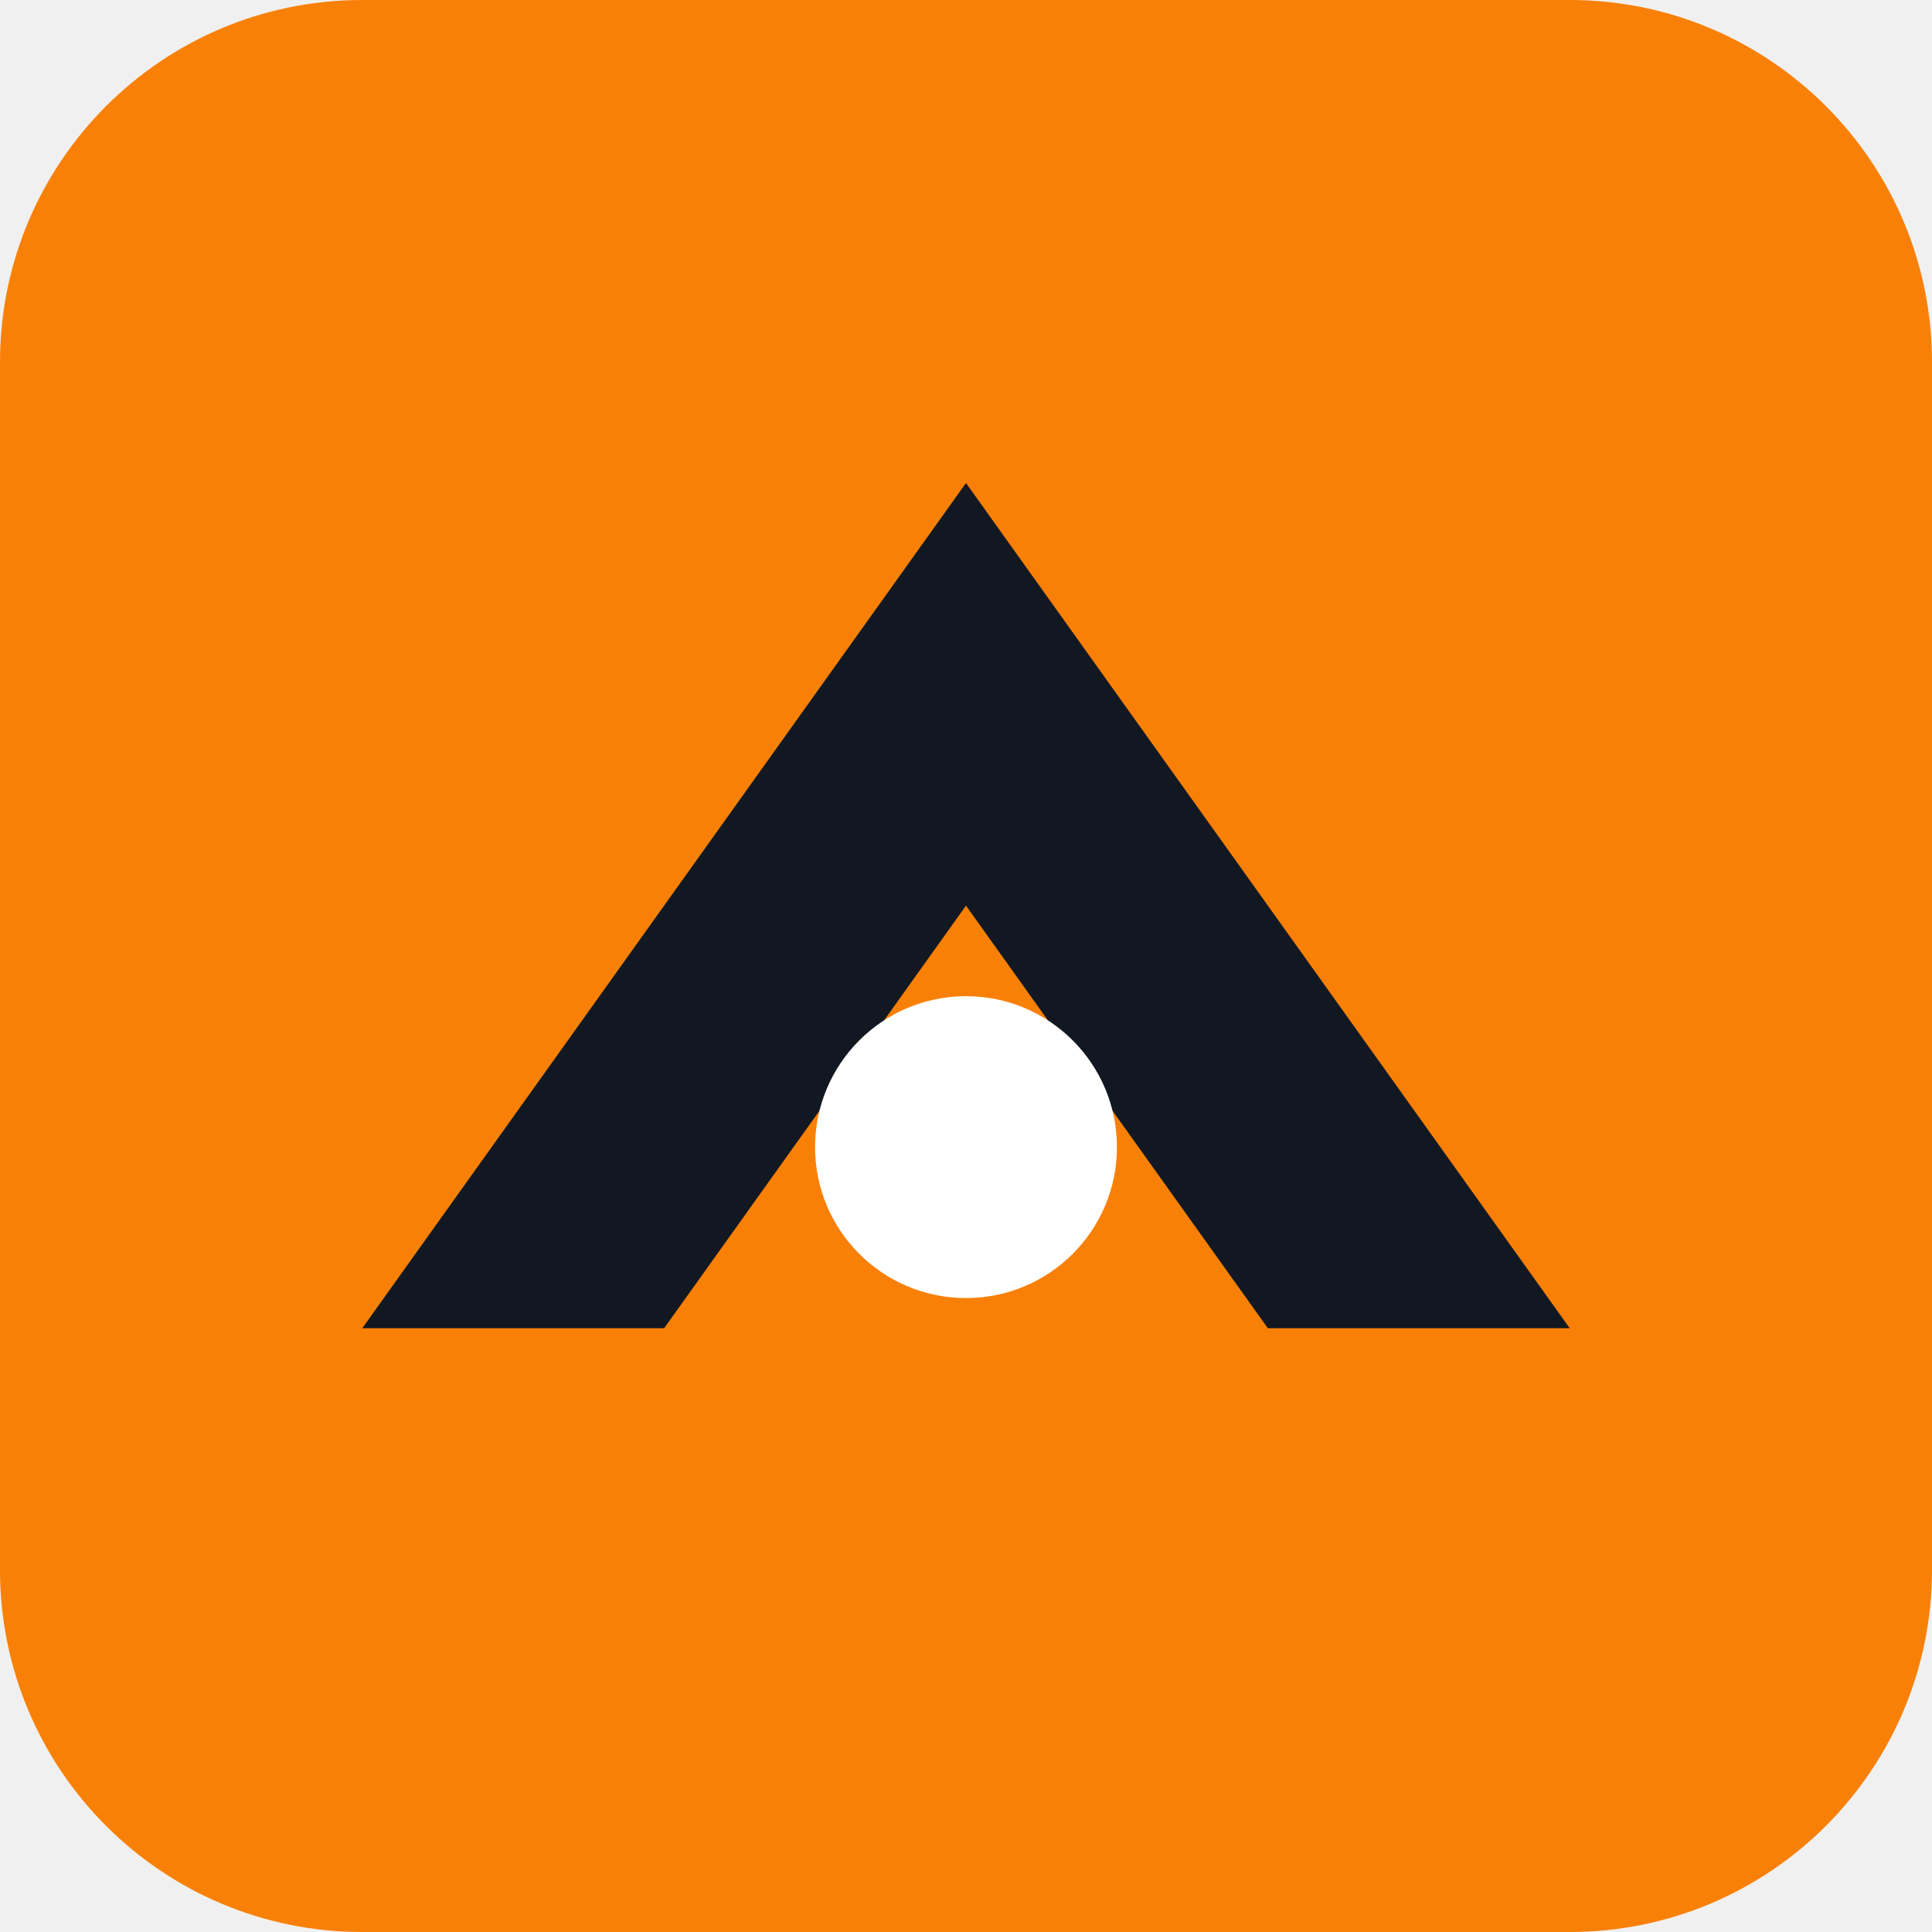
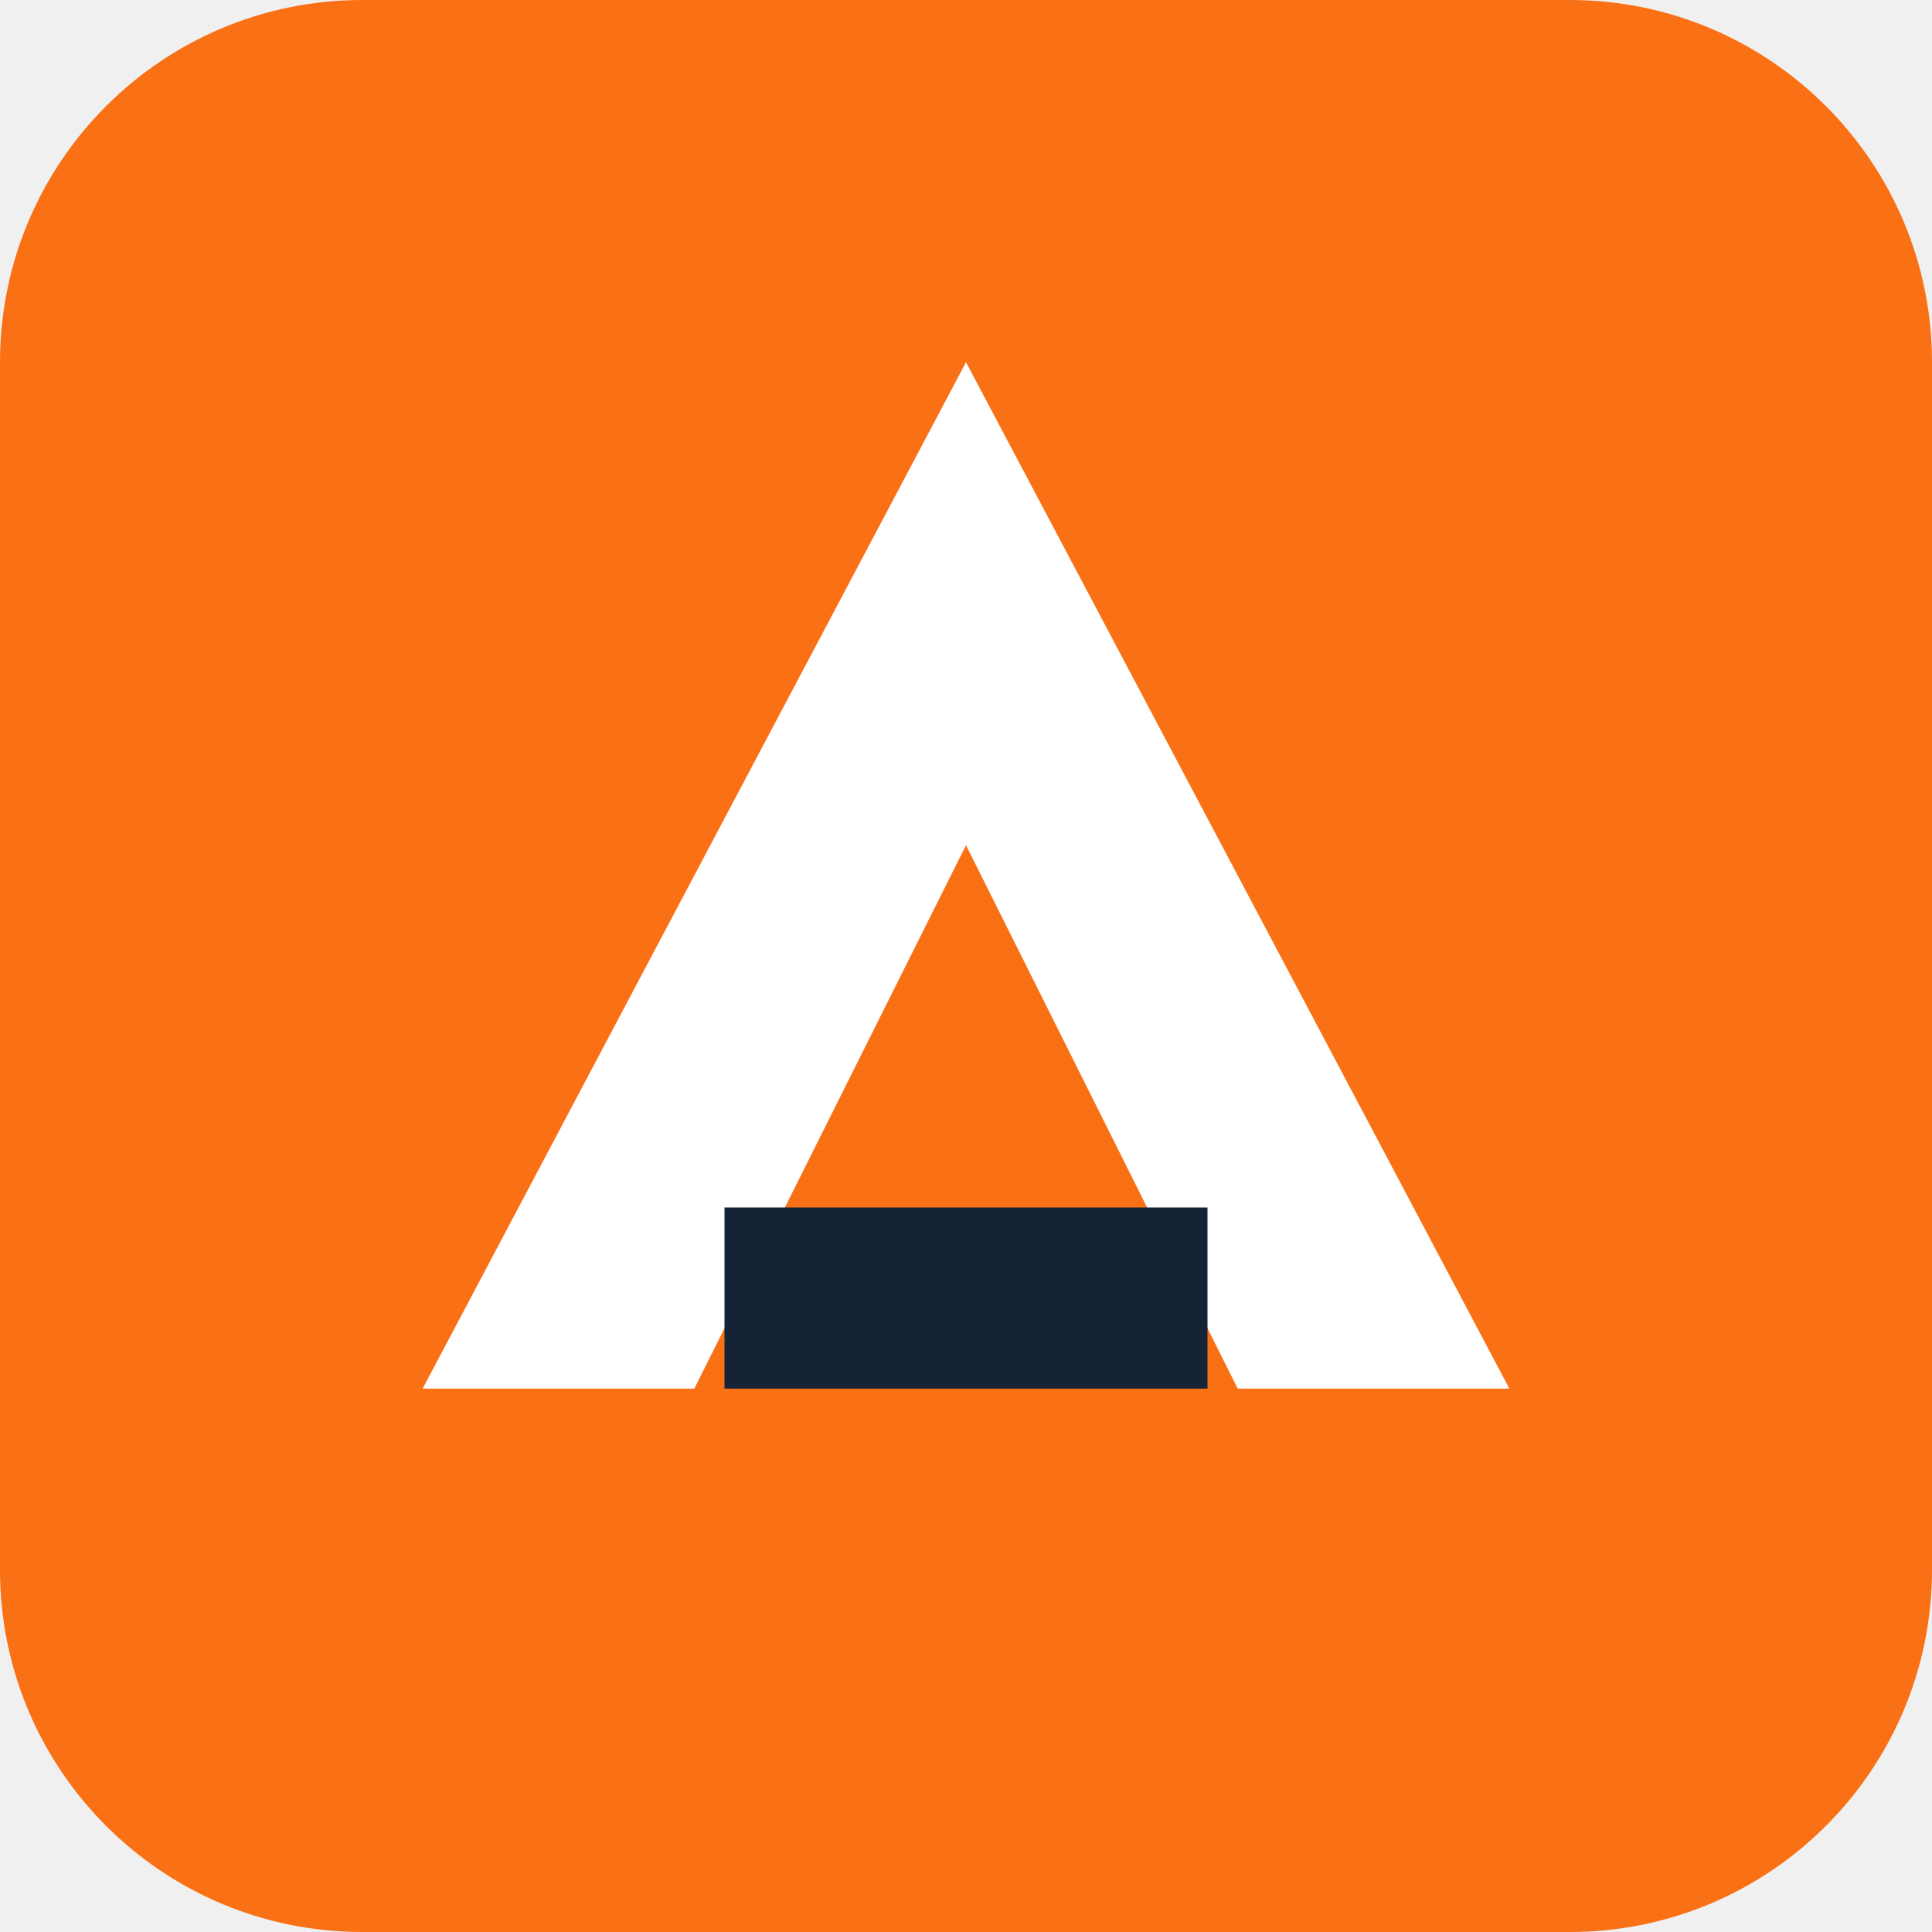
<svg xmlns="http://www.w3.org/2000/svg" viewBox="0 0 32 32">
-   <rect width="32" height="32" rx="6" fill="hsl(30, 95%, 50%)" />
-   <path d="M6 22 L16 8 L26 22 H21 L16 15 L11 22 Z" fill="hsl(215, 28%, 10%)" />
-   <circle cx="16" cy="19" r="2.5" fill="white" />
+   <rect width="32" height="32" rx="6" fill="hsl(24, 95%, 53%)" />
+   <path d="M7 23L16 6L25 23H20.5L16 14L11.5 23H7Z" fill="white" />
+   <path d="M12 20H20V23H12V20Z" fill="hsl(215, 45%, 15%)" />
</svg>
